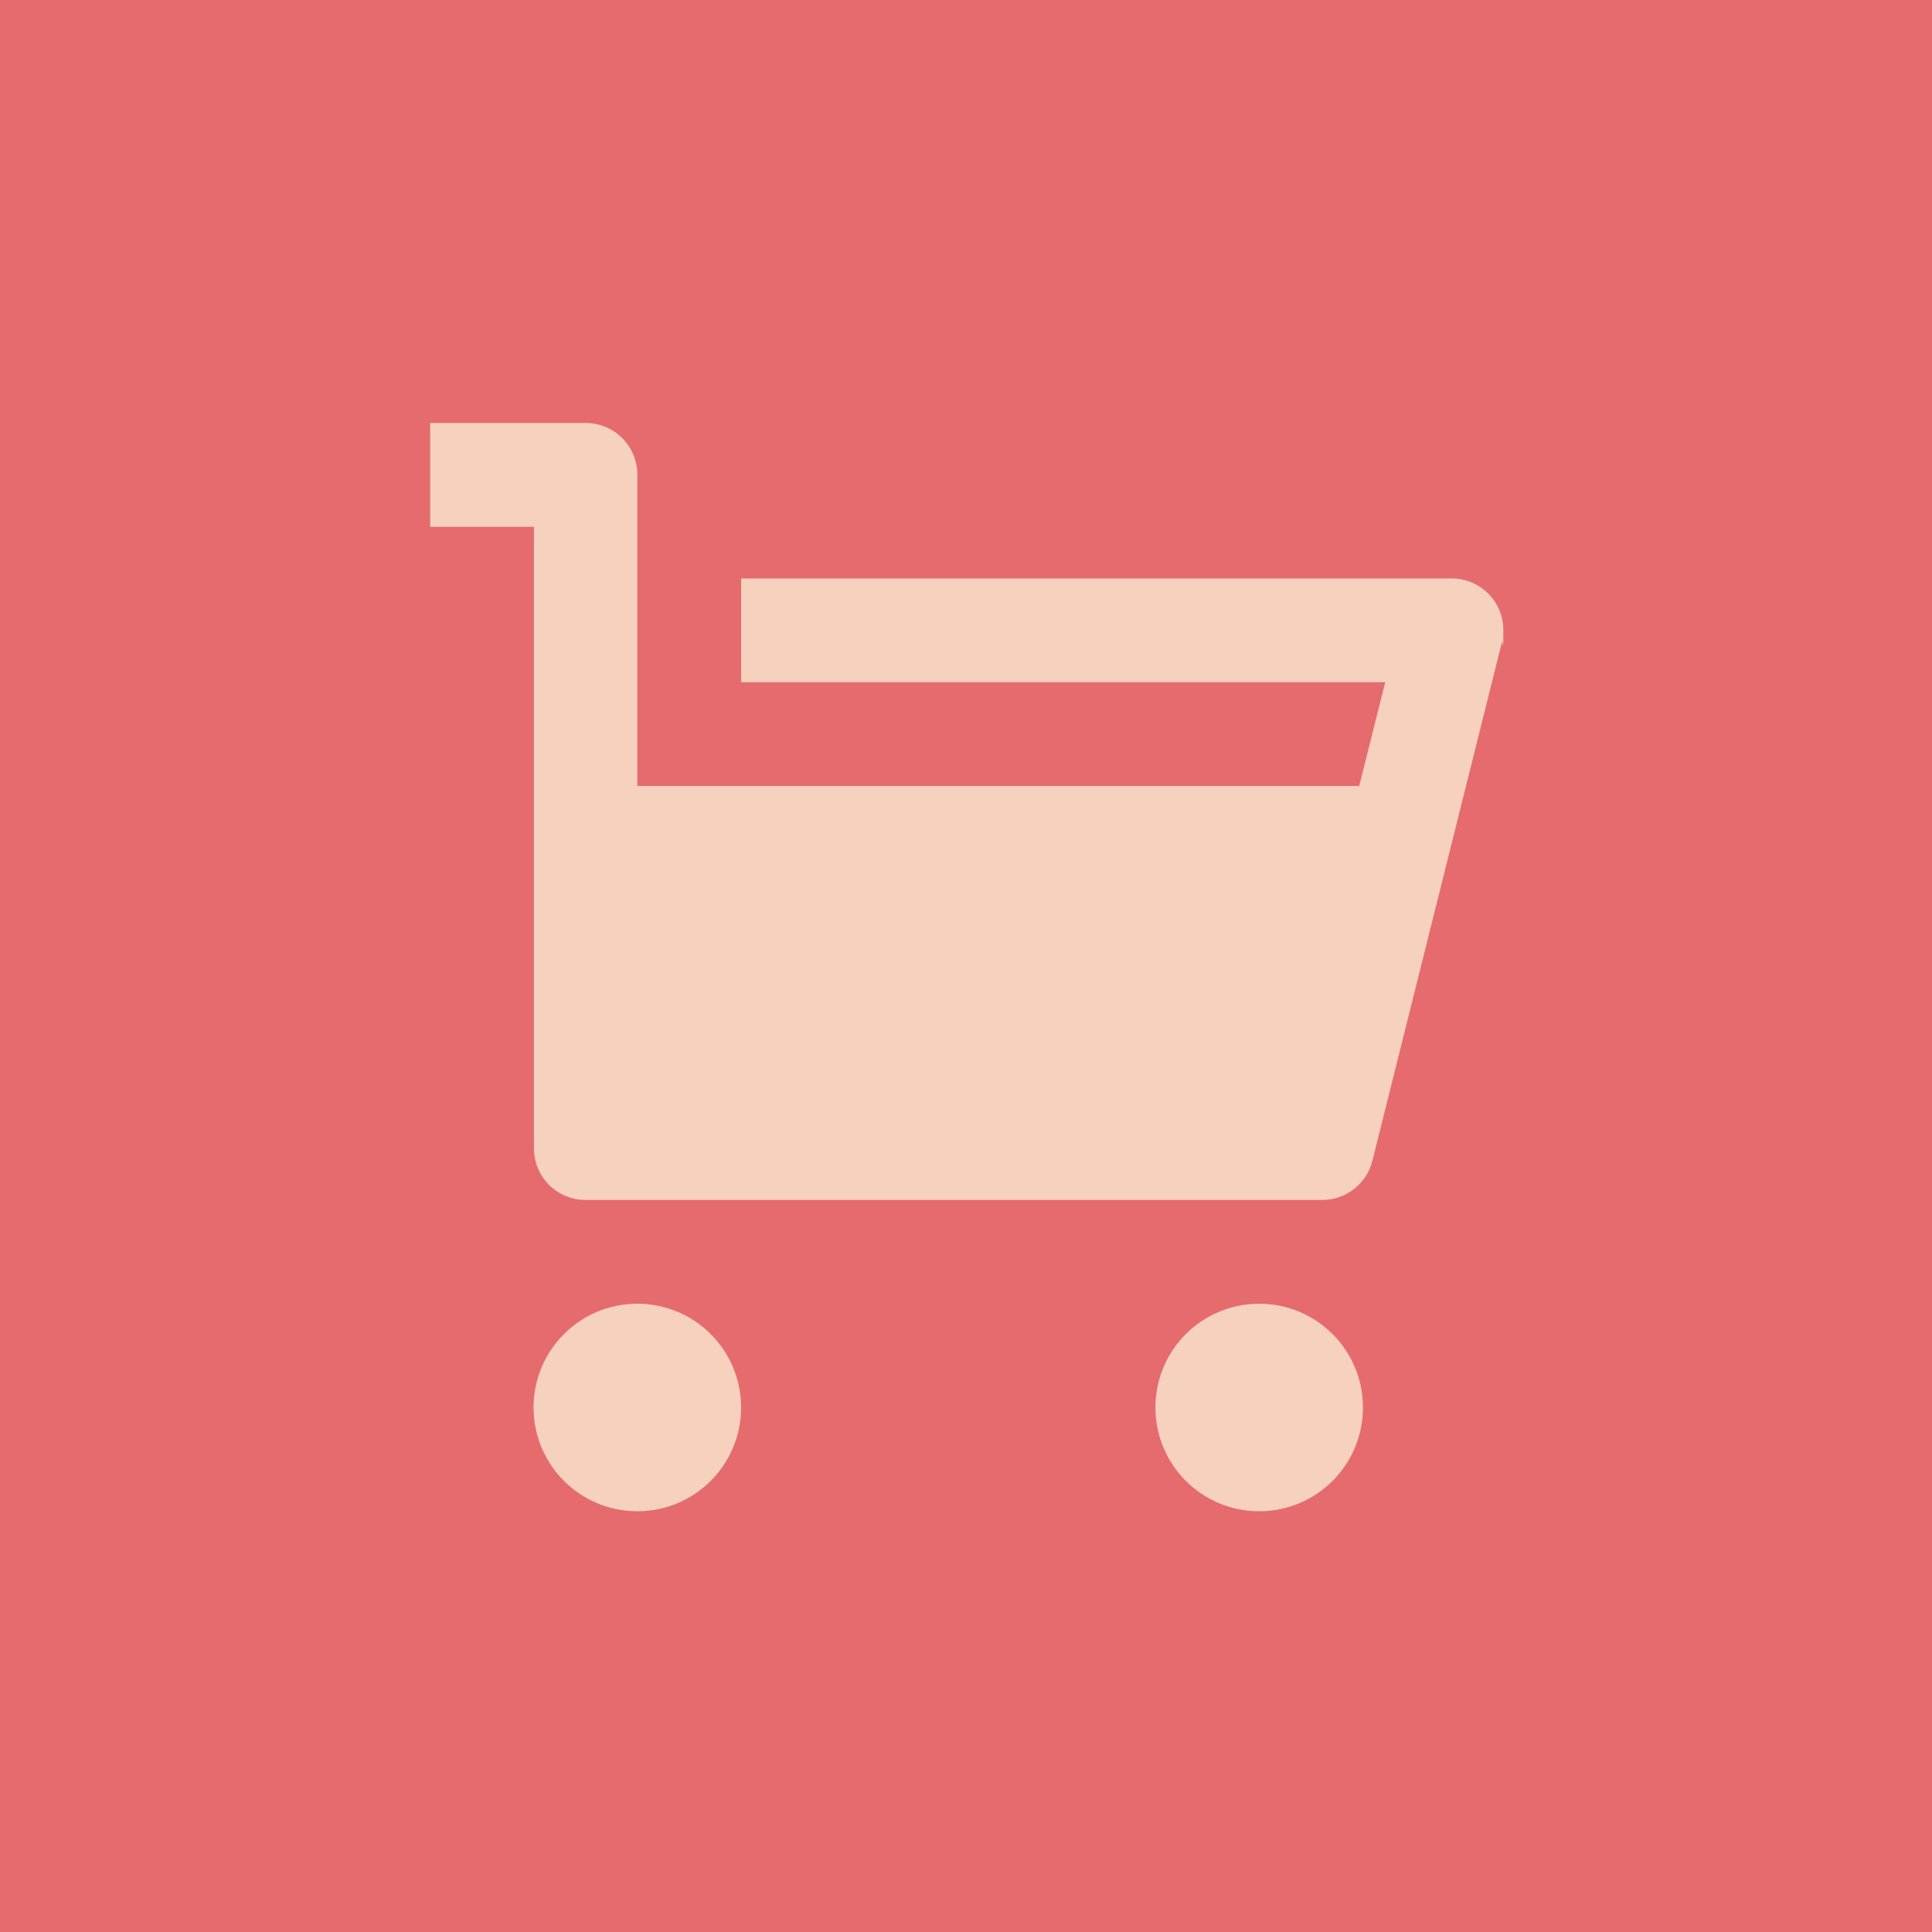
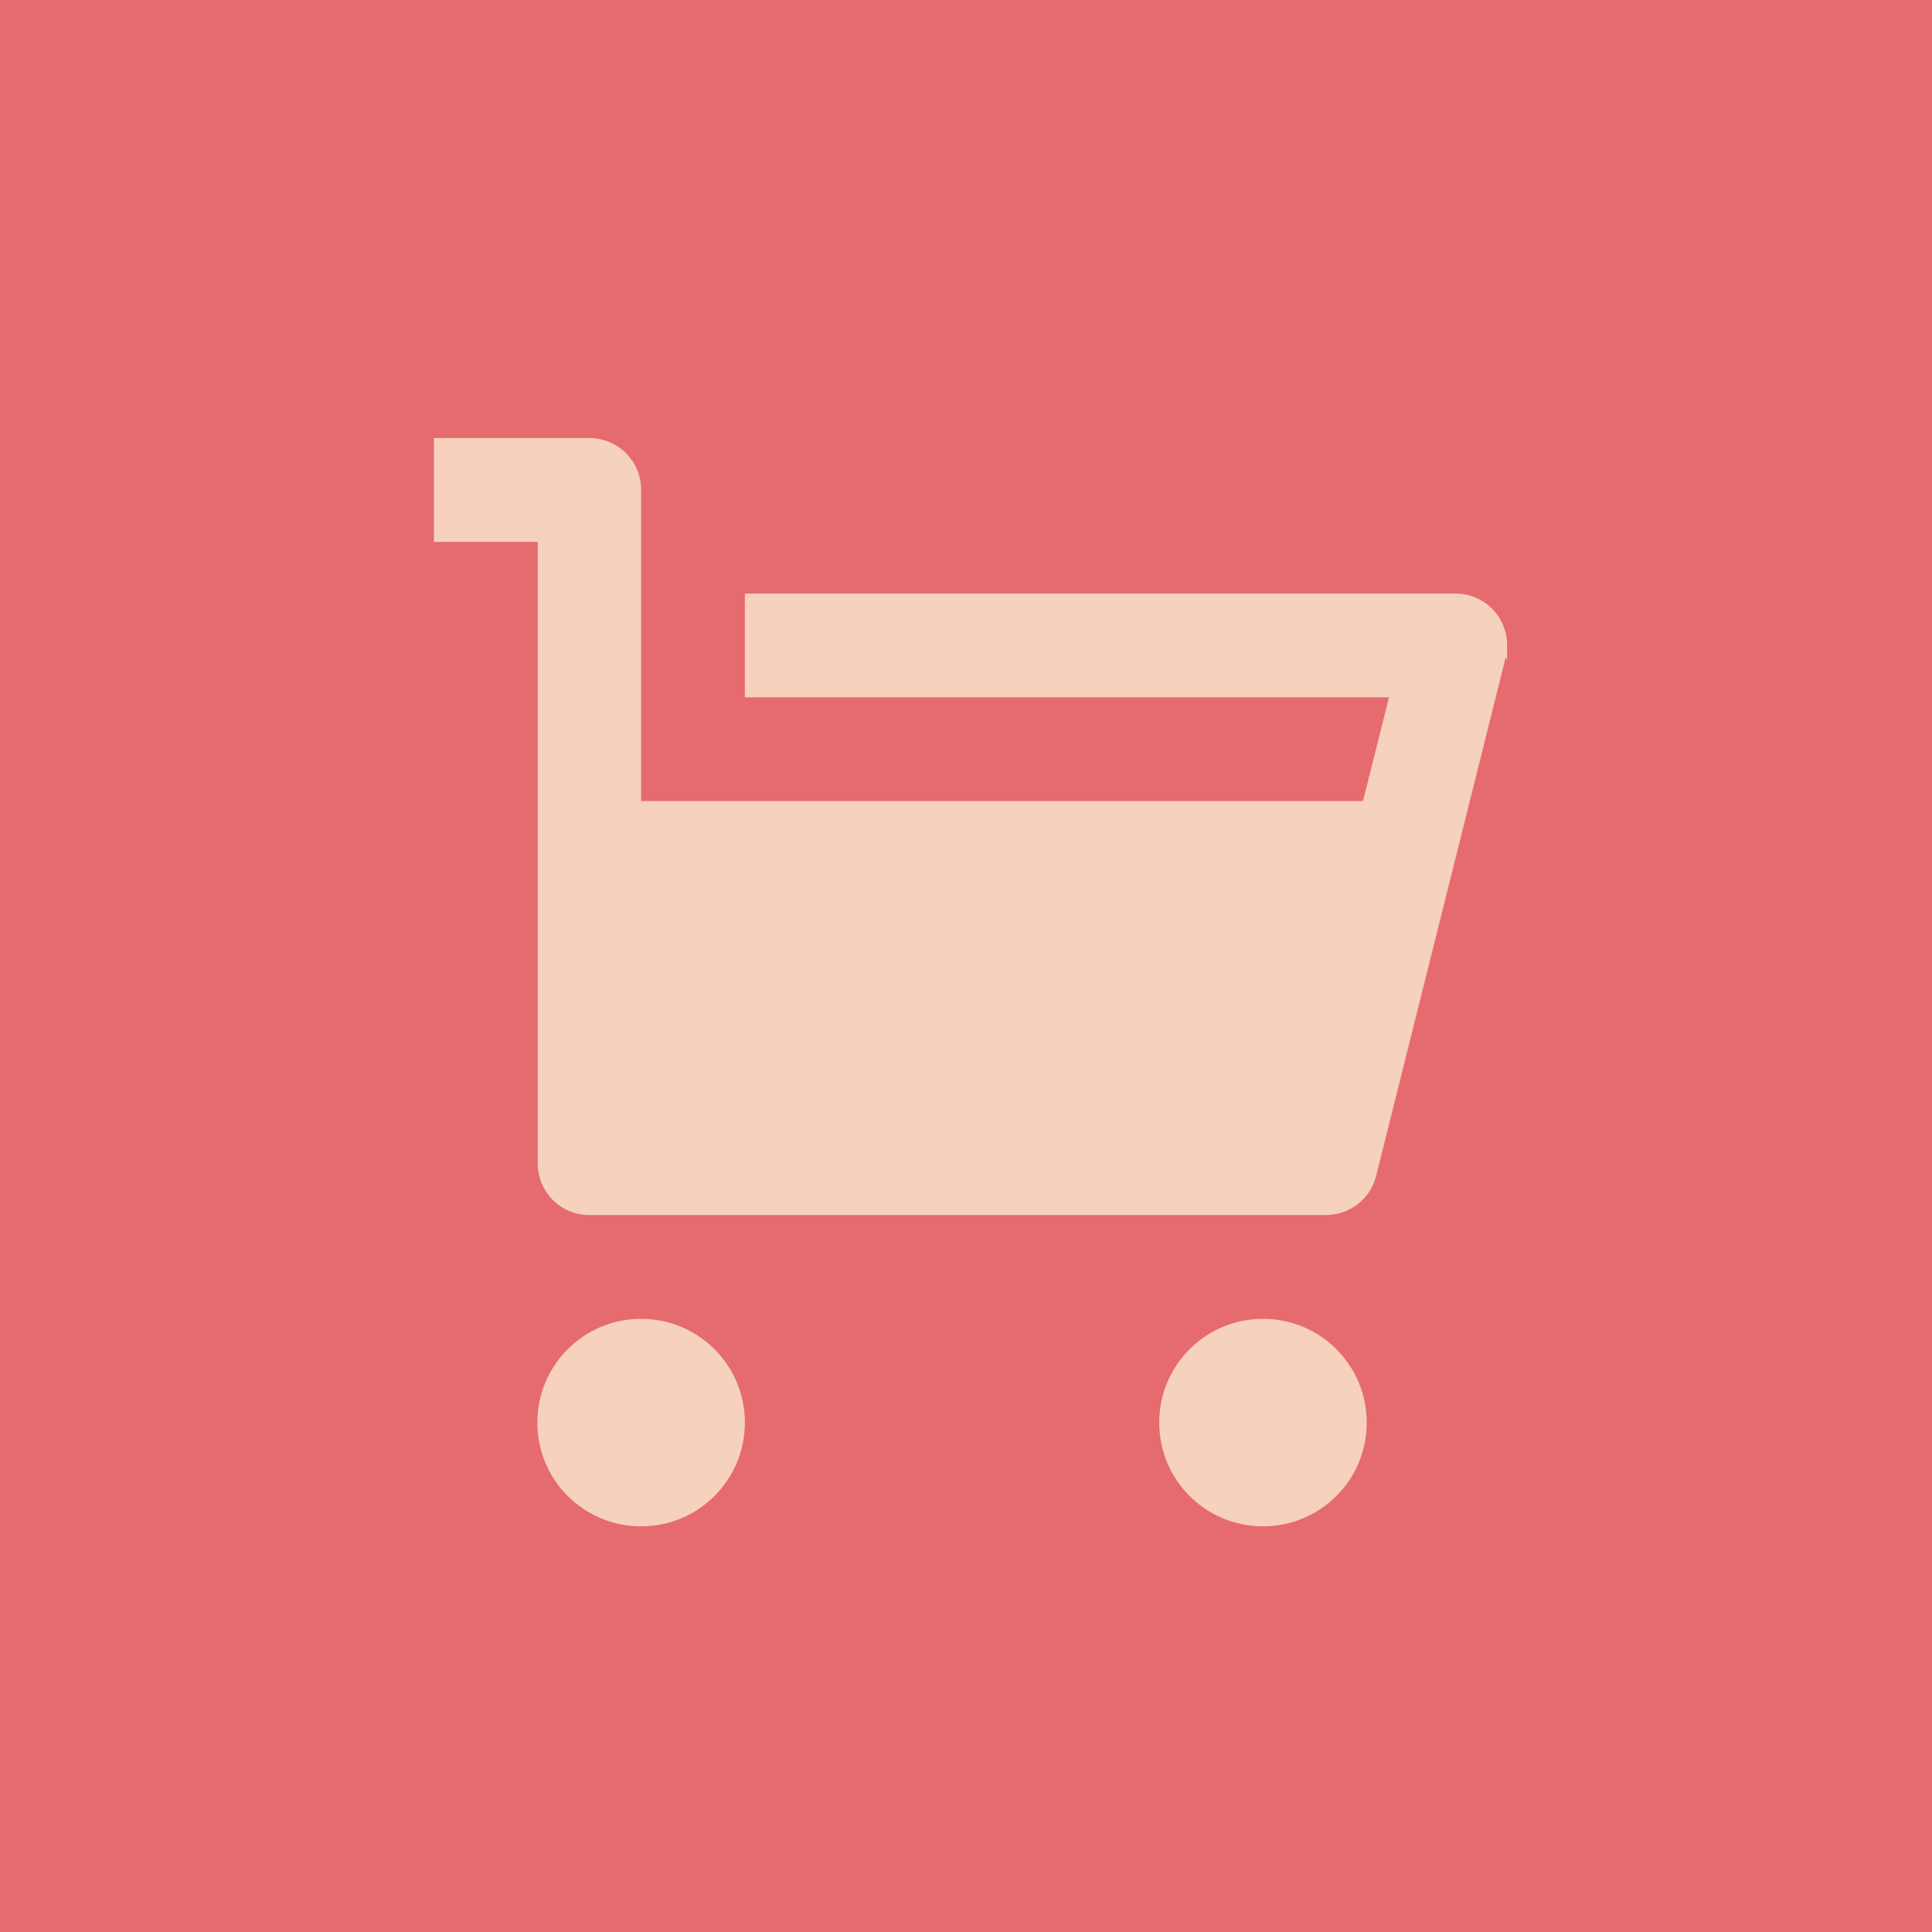
<svg xmlns="http://www.w3.org/2000/svg" id="Shopping-Cart-Fill--Streamline-Remix-Fill" version="1.1" viewBox="0 0 512 512">
  <defs>
    <style>
      .st0 {
        fill: #e56b6f;
      }

      .st1 {
        fill: #f5d1be;
      }
    </style>
  </defs>
  <rect class="st0" width="512" height="512" />
-   <path class="st1" d="M168.9,208.3h191.3l6.9-27.5h-170.7v-27.5h188.3c7.6,0,13.7,6.1,13.7,13.7s-.1,2.2-.4,3.3l-34.3,137.3c-1.5,6.1-7,10.4-13.3,10.4h-195.2c-7.6,0-13.7-6.1-13.7-13.7v-164.7h-27.5v-27.5h41.2c7.6,0,13.7,6.1,13.7,13.7,0,0,0,82.4,0,82.4ZM168.9,400.5c-15.2,0-27.5-12.3-27.5-27.5s12.3-27.5,27.5-27.5,27.5,12.3,27.5,27.5-12.3,27.5-27.5,27.5ZM333.7,400.5c-15.2,0-27.5-12.3-27.5-27.5s12.3-27.5,27.5-27.5,27.5,12.3,27.5,27.5-12.3,27.5-27.5,27.5Z" />
+   <path class="st1" d="M169.9,212.3h191.3l6.9-27.5h-170.7v-27.5h188.3c7.6,0,13.7,6.1,13.7,13.7s-.1,2.2-.4,3.3l-34.3,137.3c-1.5,6.1-7,10.4-13.3,10.4h-195.2c-7.6,0-13.7-6.1-13.7-13.7v-164.7h-27.5v-27.5h41.2c7.6,0,13.7,6.1,13.7,13.7v82.4h0ZM169.9,404.5c-15.2,0-27.5-12.3-27.5-27.5s12.3-27.5,27.5-27.5,27.5,12.3,27.5,27.5-12.3,27.5-27.5,27.5ZM334.7,404.5c-15.2,0-27.5-12.3-27.5-27.5s12.3-27.5,27.5-27.5,27.5,12.3,27.5,27.5-12.3,27.5-27.5,27.5Z" />
</svg>
